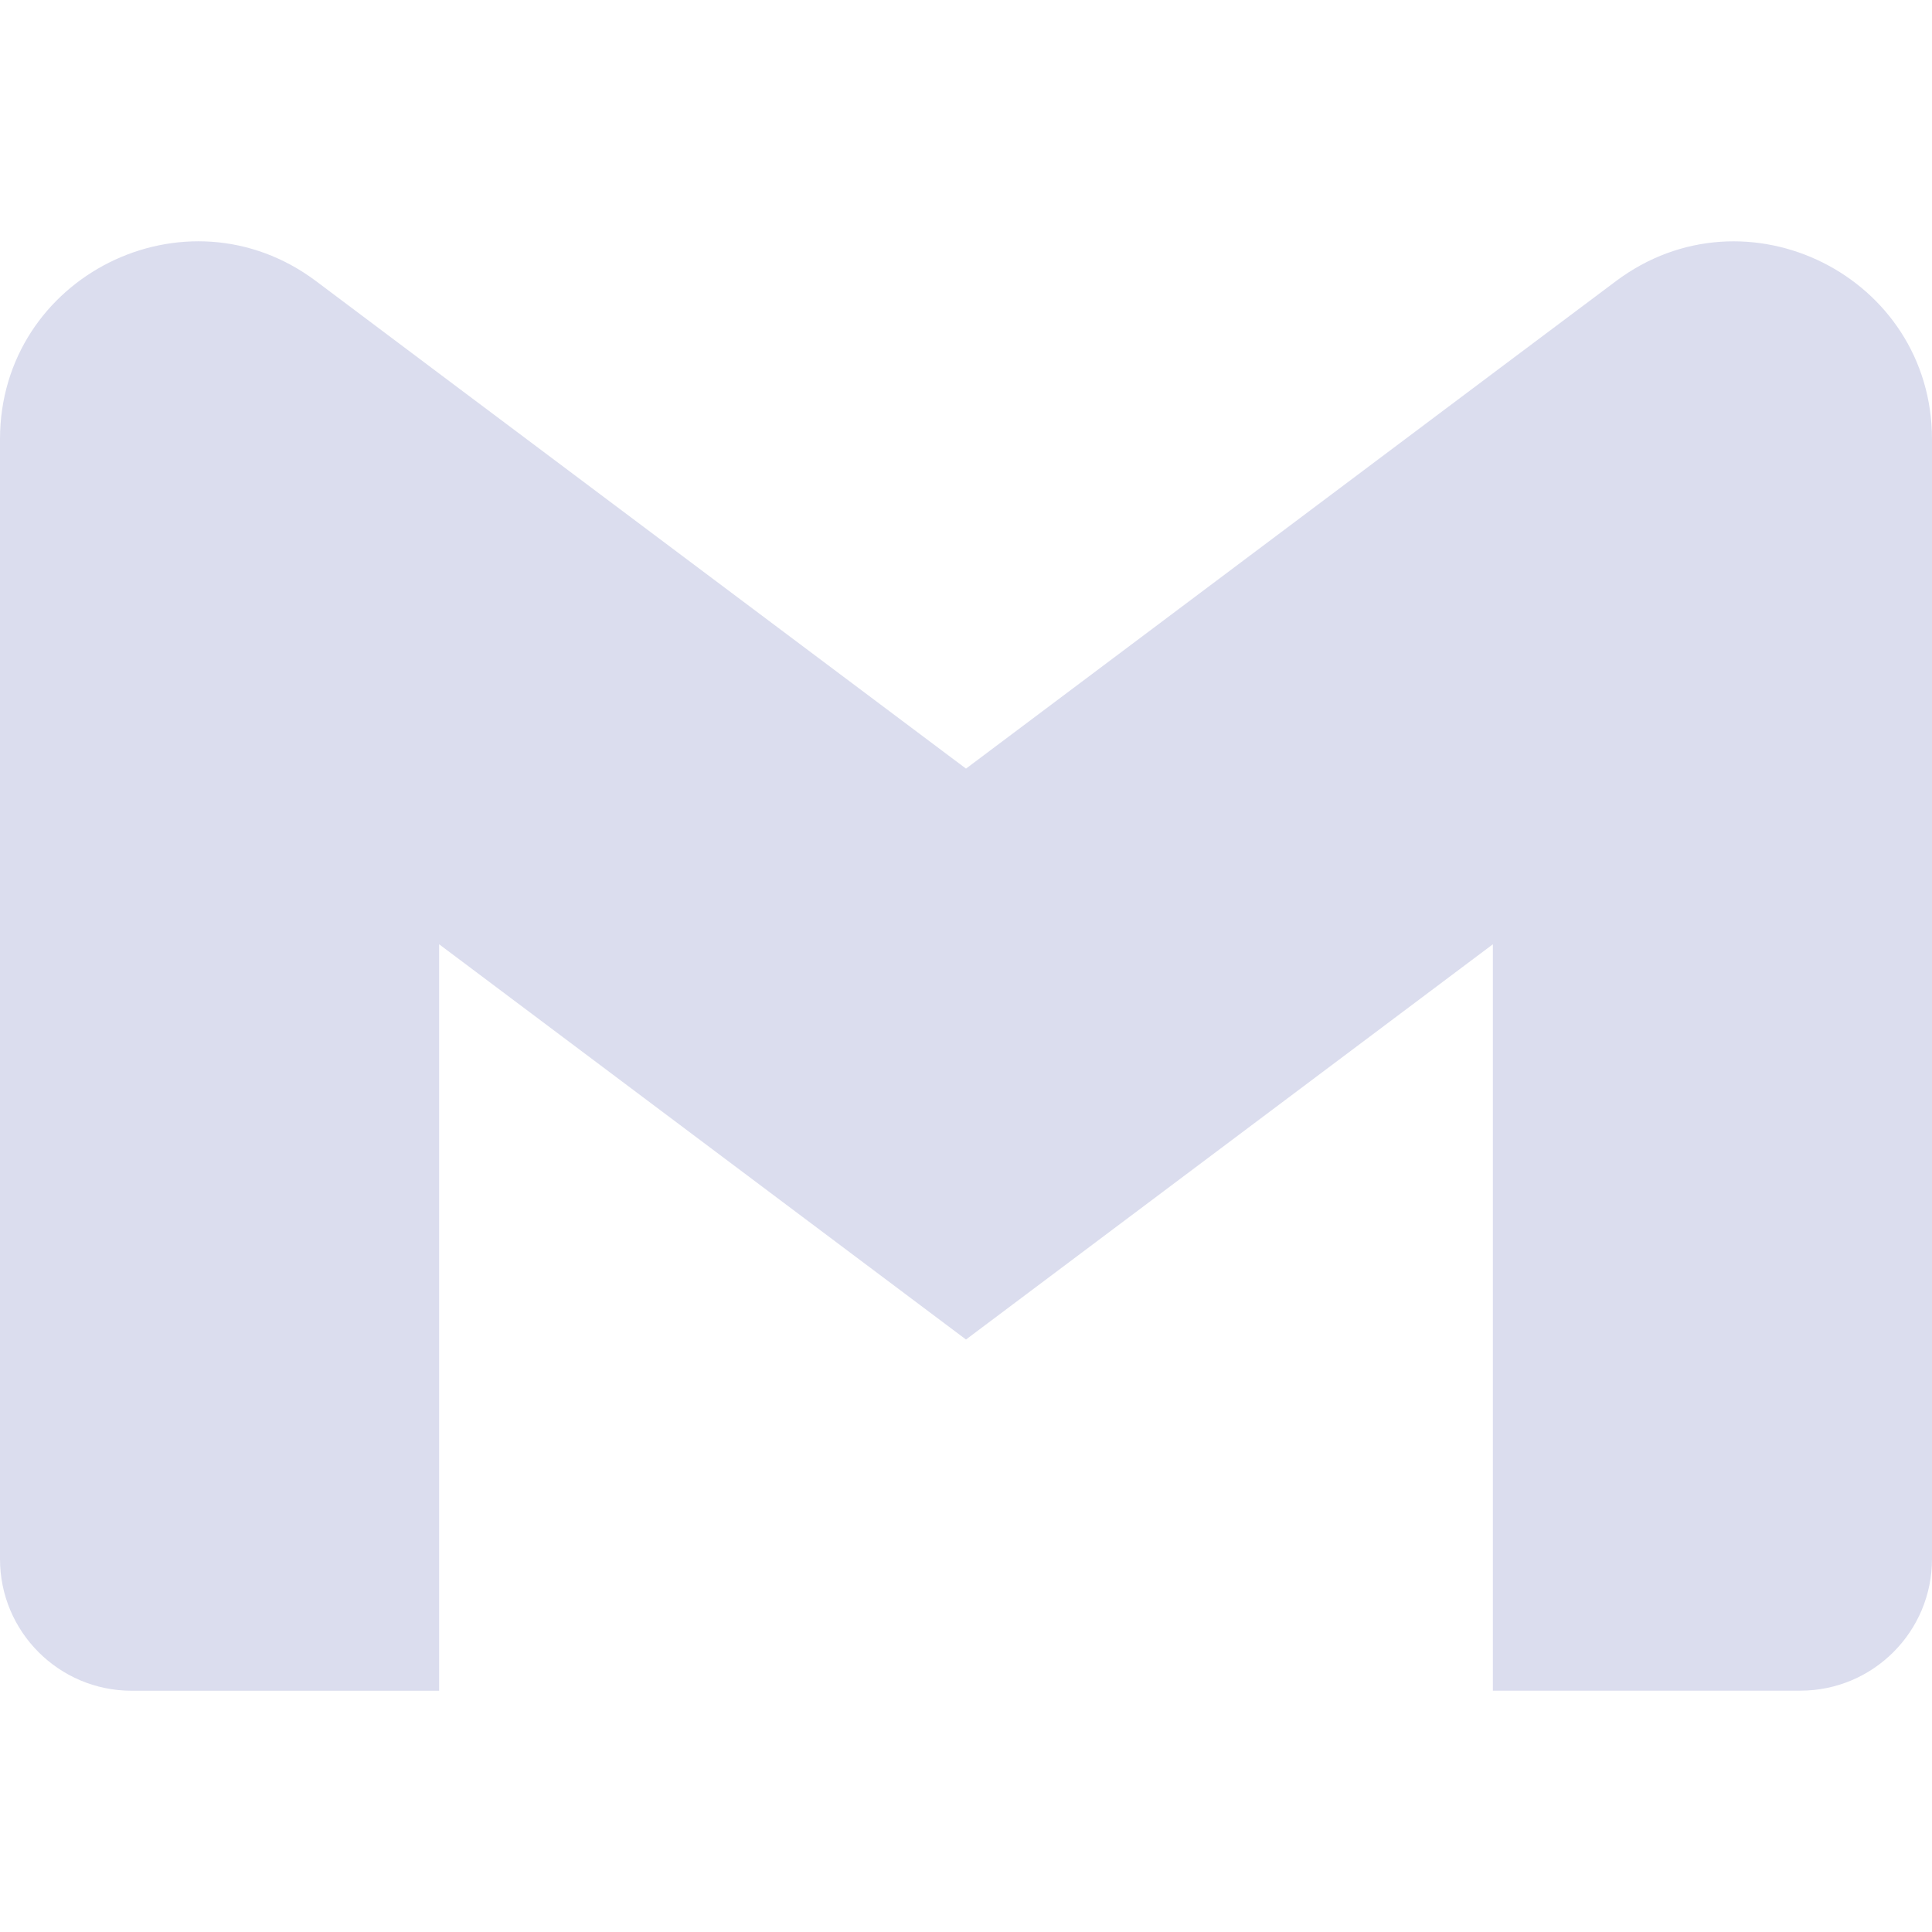
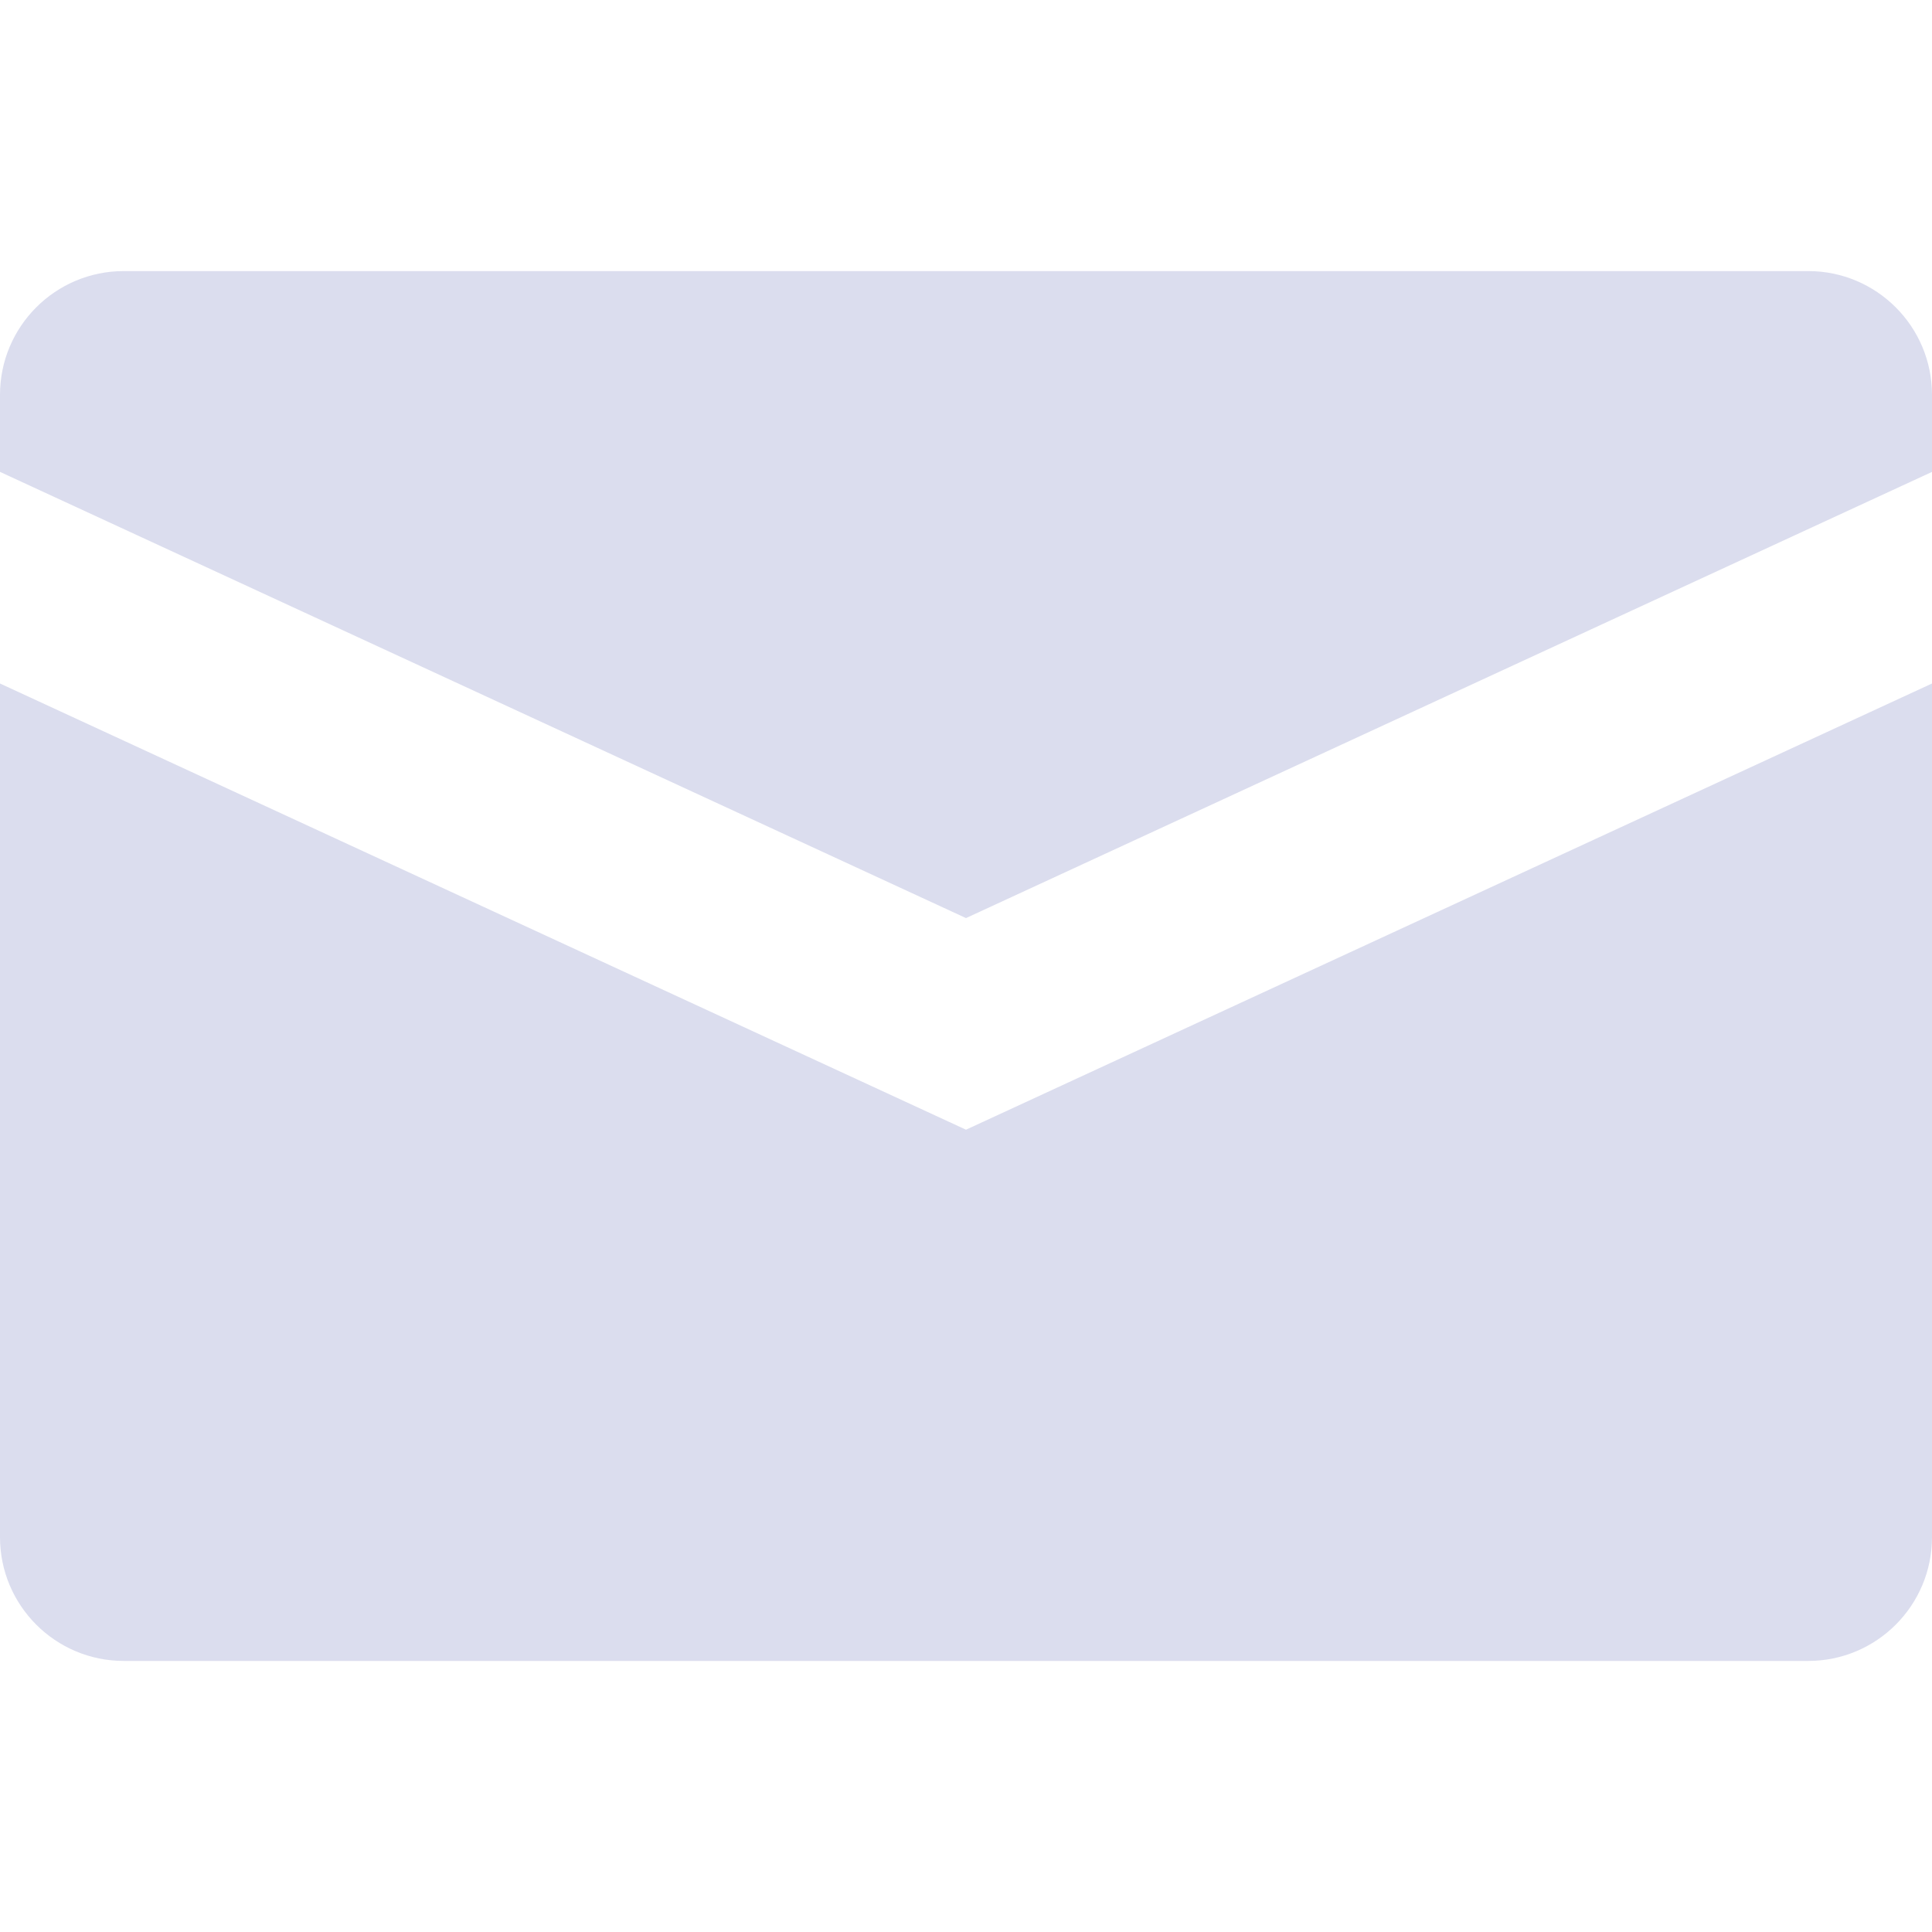
- <svg xmlns="http://www.w3.org/2000/svg" role="img" viewBox="0 0 24 24">
-   <path d="M24 5.457v13.909c0 .904-.732 1.636-1.636 1.636h-3.819V11.73L12 16.64l-6.545-4.91v9.273H1.636A1.636 1.636 0 0 1 0 19.366V5.457c0-2.023 2.309-3.178 3.927-1.964L5.455 4.64 12 9.548l6.545-4.91 1.528-1.145C21.69 2.28 24 3.434 24 5.457z" fill="#dbddee" />
+ <svg xmlns="http://www.w3.org/2000/svg" role="img" viewBox="0 0 90 90">
+   <path d="M 45 42.768 l 45 -20.785 v -3.587 c 0 -3.186 -2.582 -5.768 -5.768 -5.768 H 5.768 C 2.582 12.627 0 15.209 0 18.395 v 3.587 L 45 42.768 z" style="stroke: none; stroke-width: 1; stroke-dasharray: none; stroke-linecap: butt; stroke-linejoin: miter; stroke-miterlimit: 10; fill-rule: nonzero; opacity: 1;" transform=" matrix(1 0 0 1 0 0) " stroke-linecap="round" fill="#dbddee" />
+   <path d="M 45 52.626 L 0 31.84 v 39.765 c 0 3.186 2.582 5.768 5.768 5.768 h 78.464 c 3.186 0 5.768 -2.582 5.768 -5.768 V 31.84 L 45 52.626 z" style="stroke: none; stroke-width: 1; stroke-dasharray: none; stroke-linecap: butt; stroke-linejoin: miter; stroke-miterlimit: 10; fill-rule: nonzero; opacity: 1;" transform=" matrix(1 0 0 1 0 0) " stroke-linecap="round" fill="#dbddee" />
</svg>
